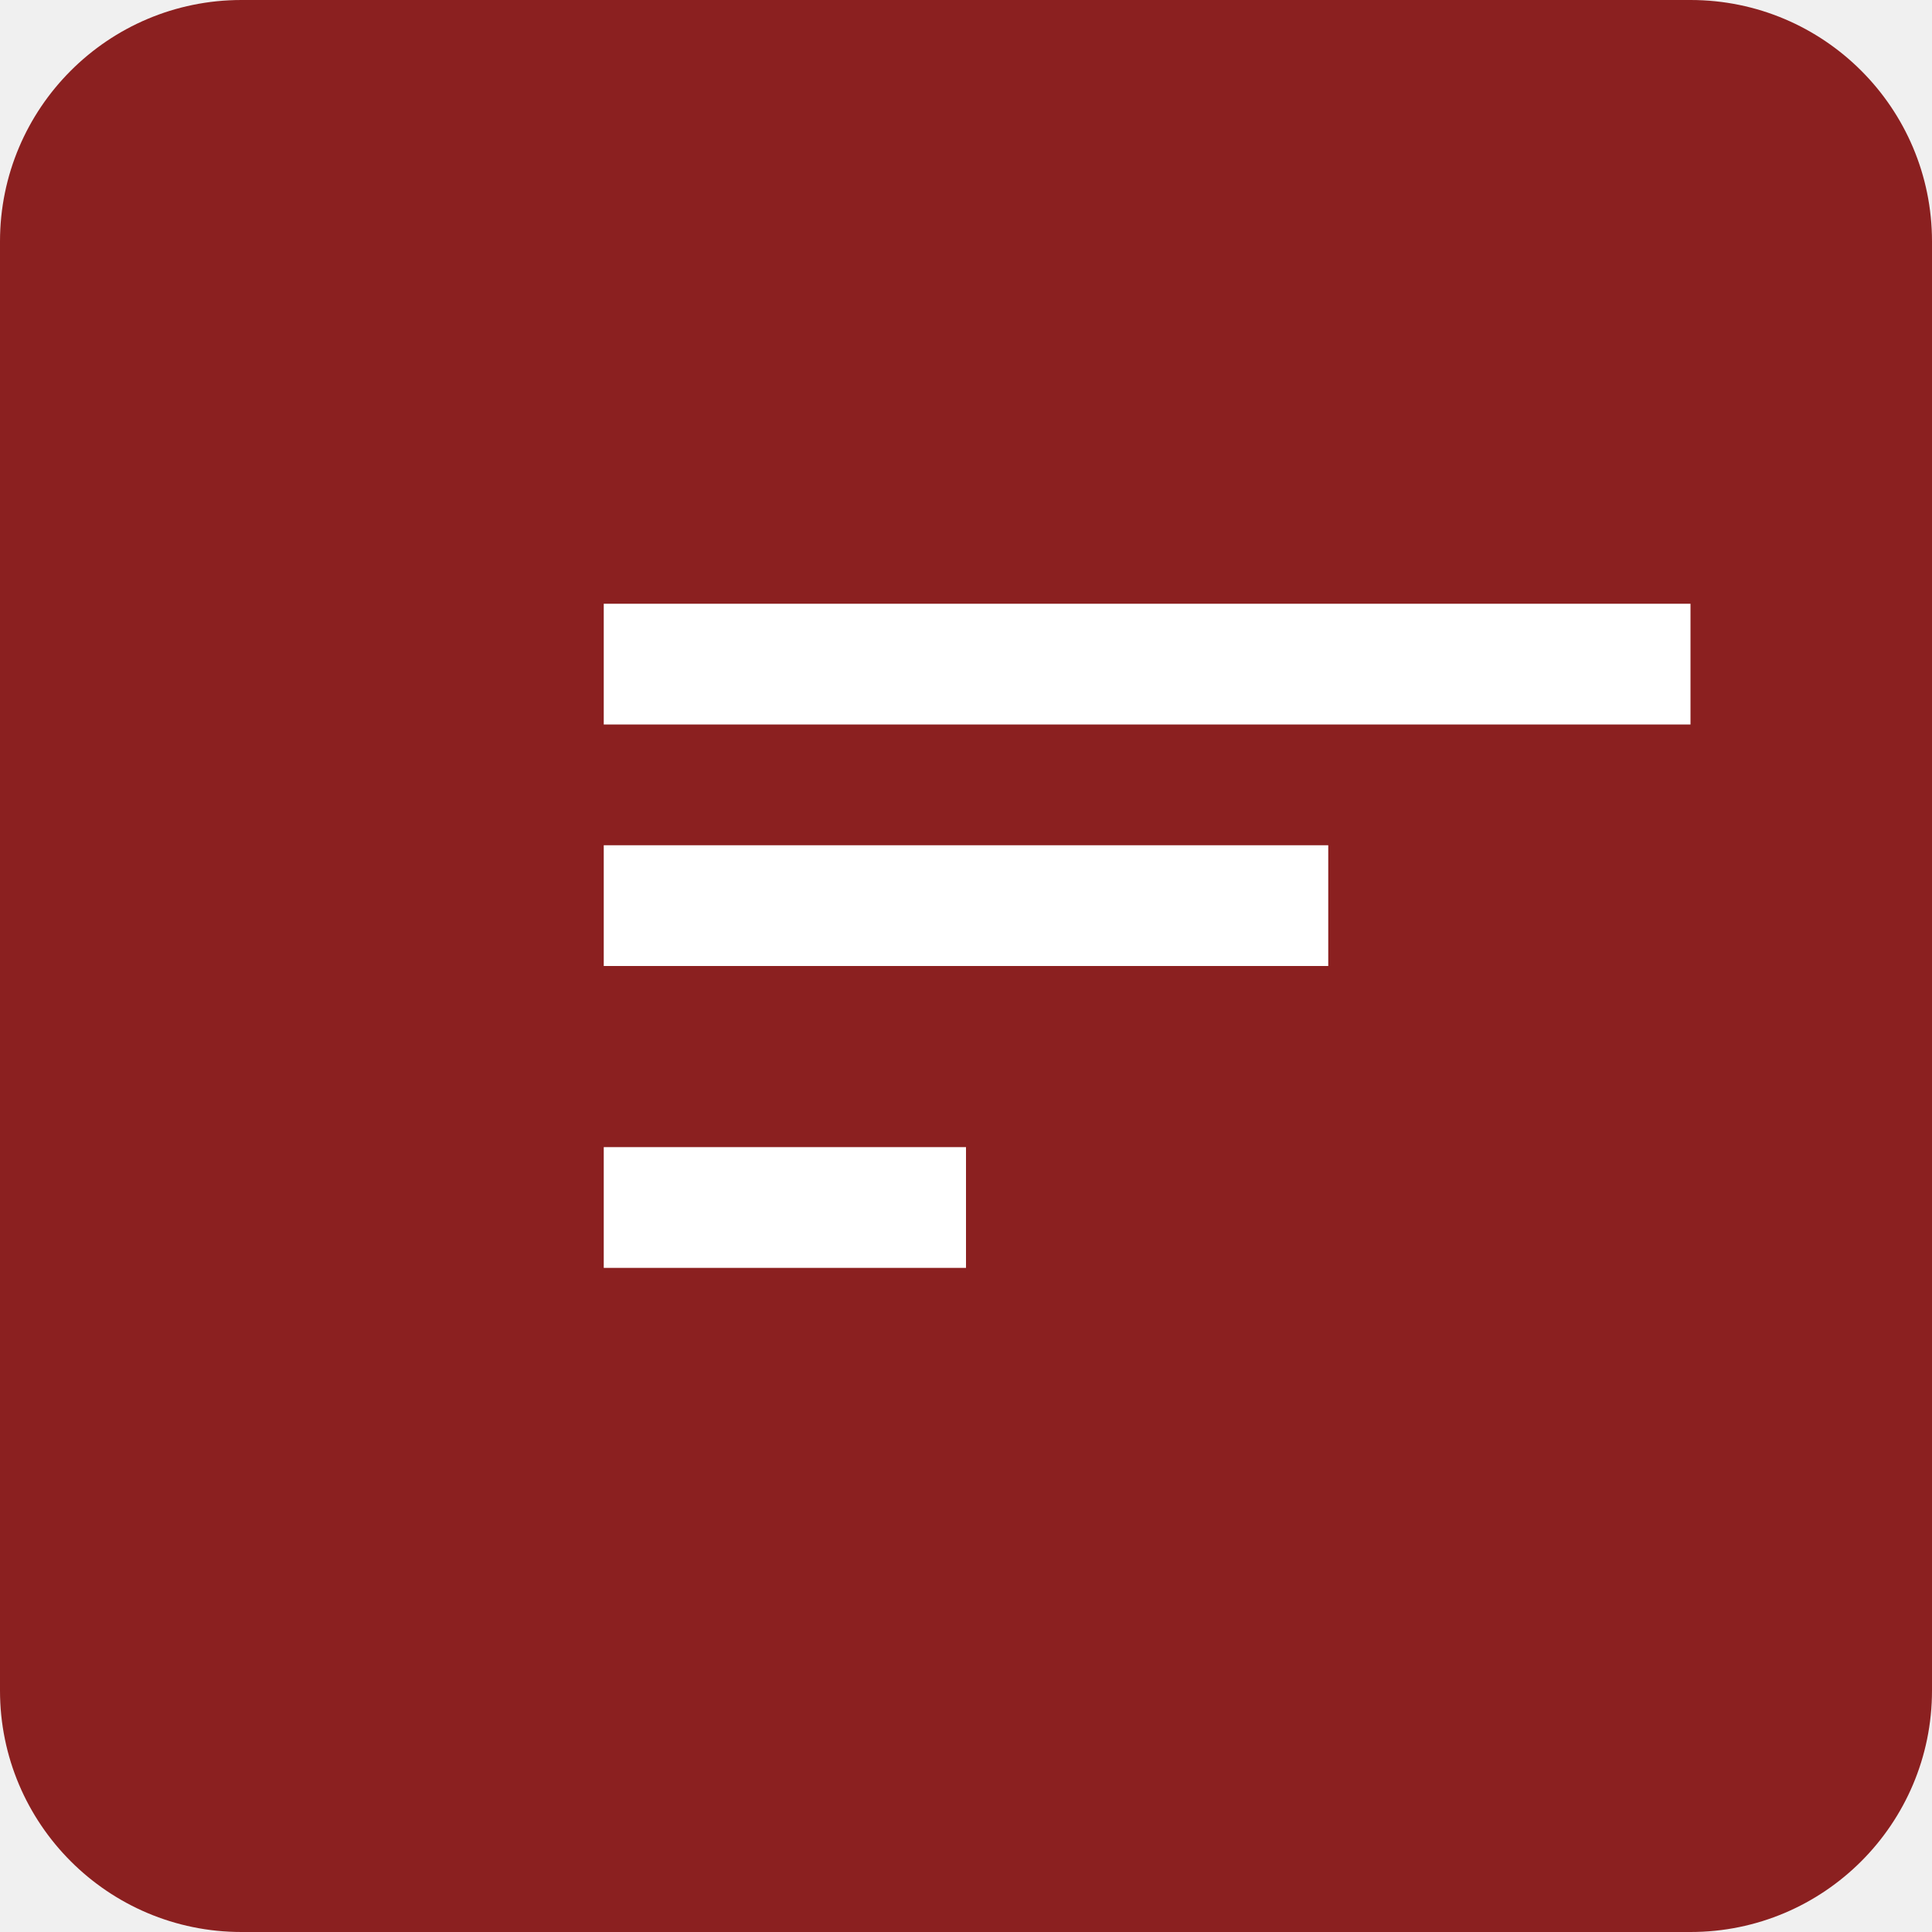
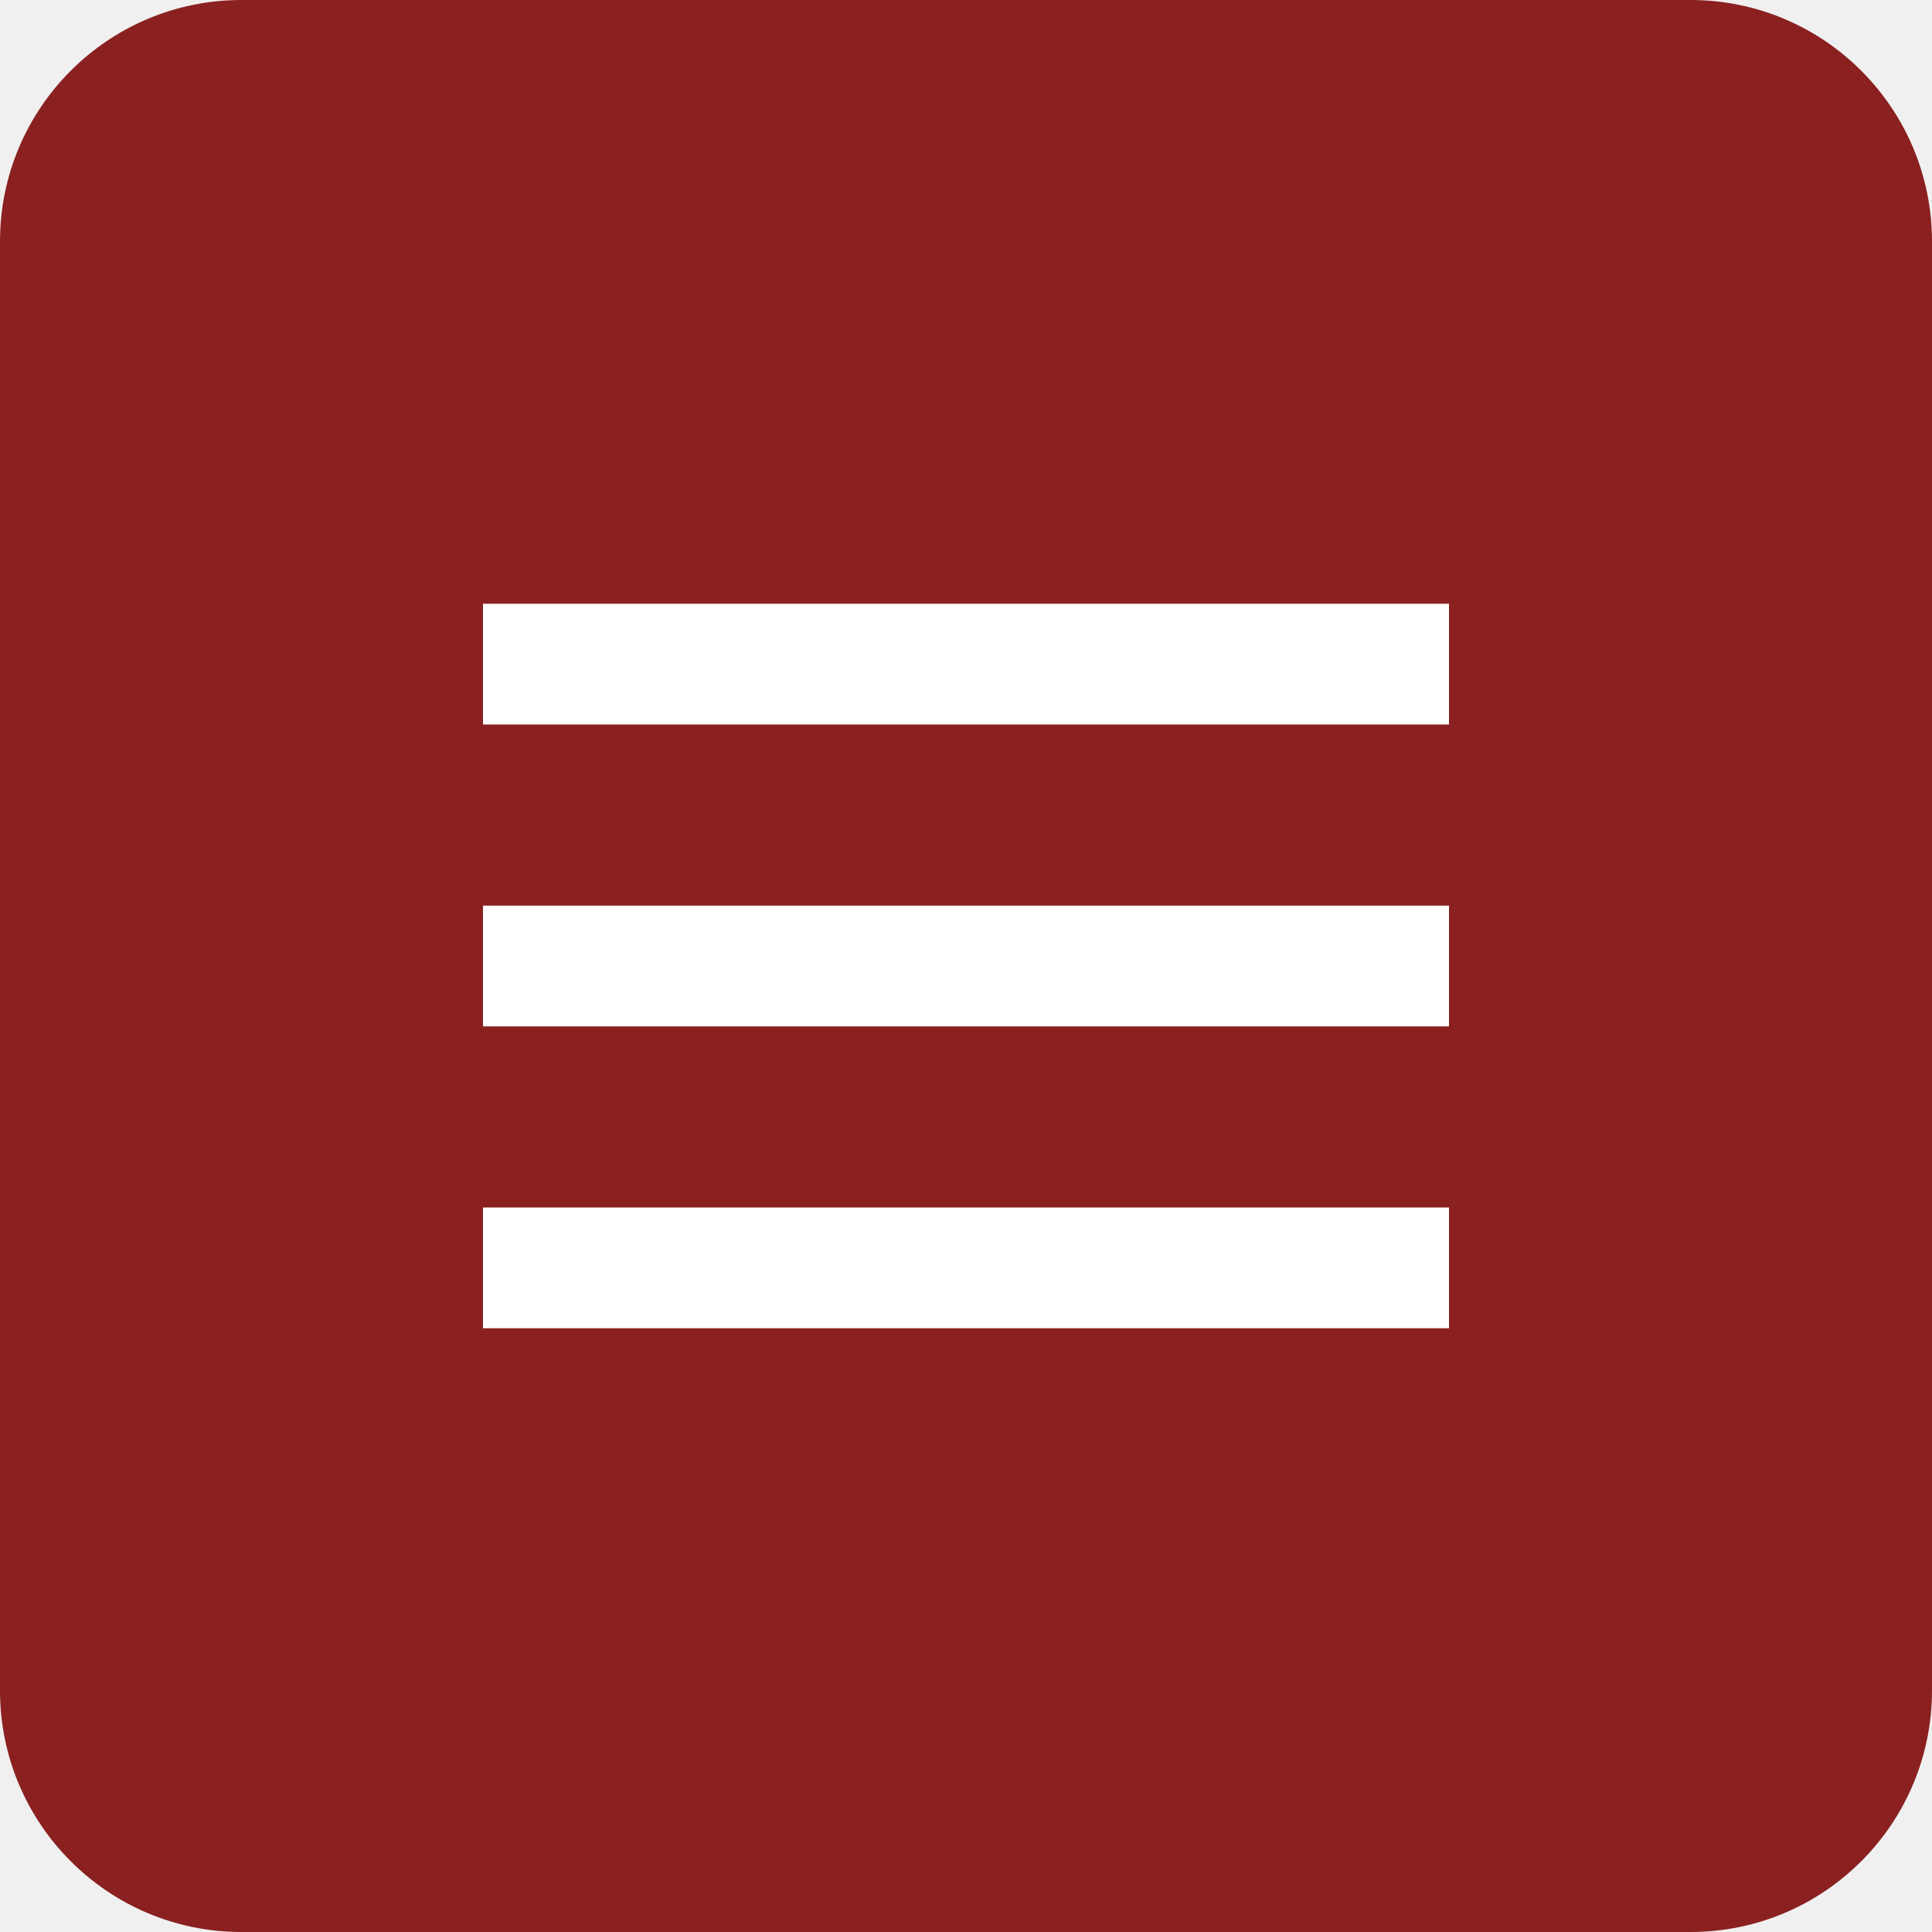
<svg xmlns="http://www.w3.org/2000/svg" width="32" height="32" viewBox="0 0 32 32">
  <rect width="32" height="32" rx="4" fill="#8B2020" />
-   <path d="M22 10h6v2h-6v-2zm-12 9h6v2h-6v-2zM16 10h6v2h-6v-2zM10 10h6v2h-6v-2zm0 4h6v2h-6v-2zm6 0h6v2h-6v-2z" fill="#FFFFFF" />
+   <rect x="8" y="10" width="16" height="2" fill="#FFFFFF" />
+   <rect x="8" y="15" width="16" height="2" fill="#FFFFFF" />
+   <rect x="8" y="20" width="16" height="2" fill="#FFFFFF" />
</svg>
